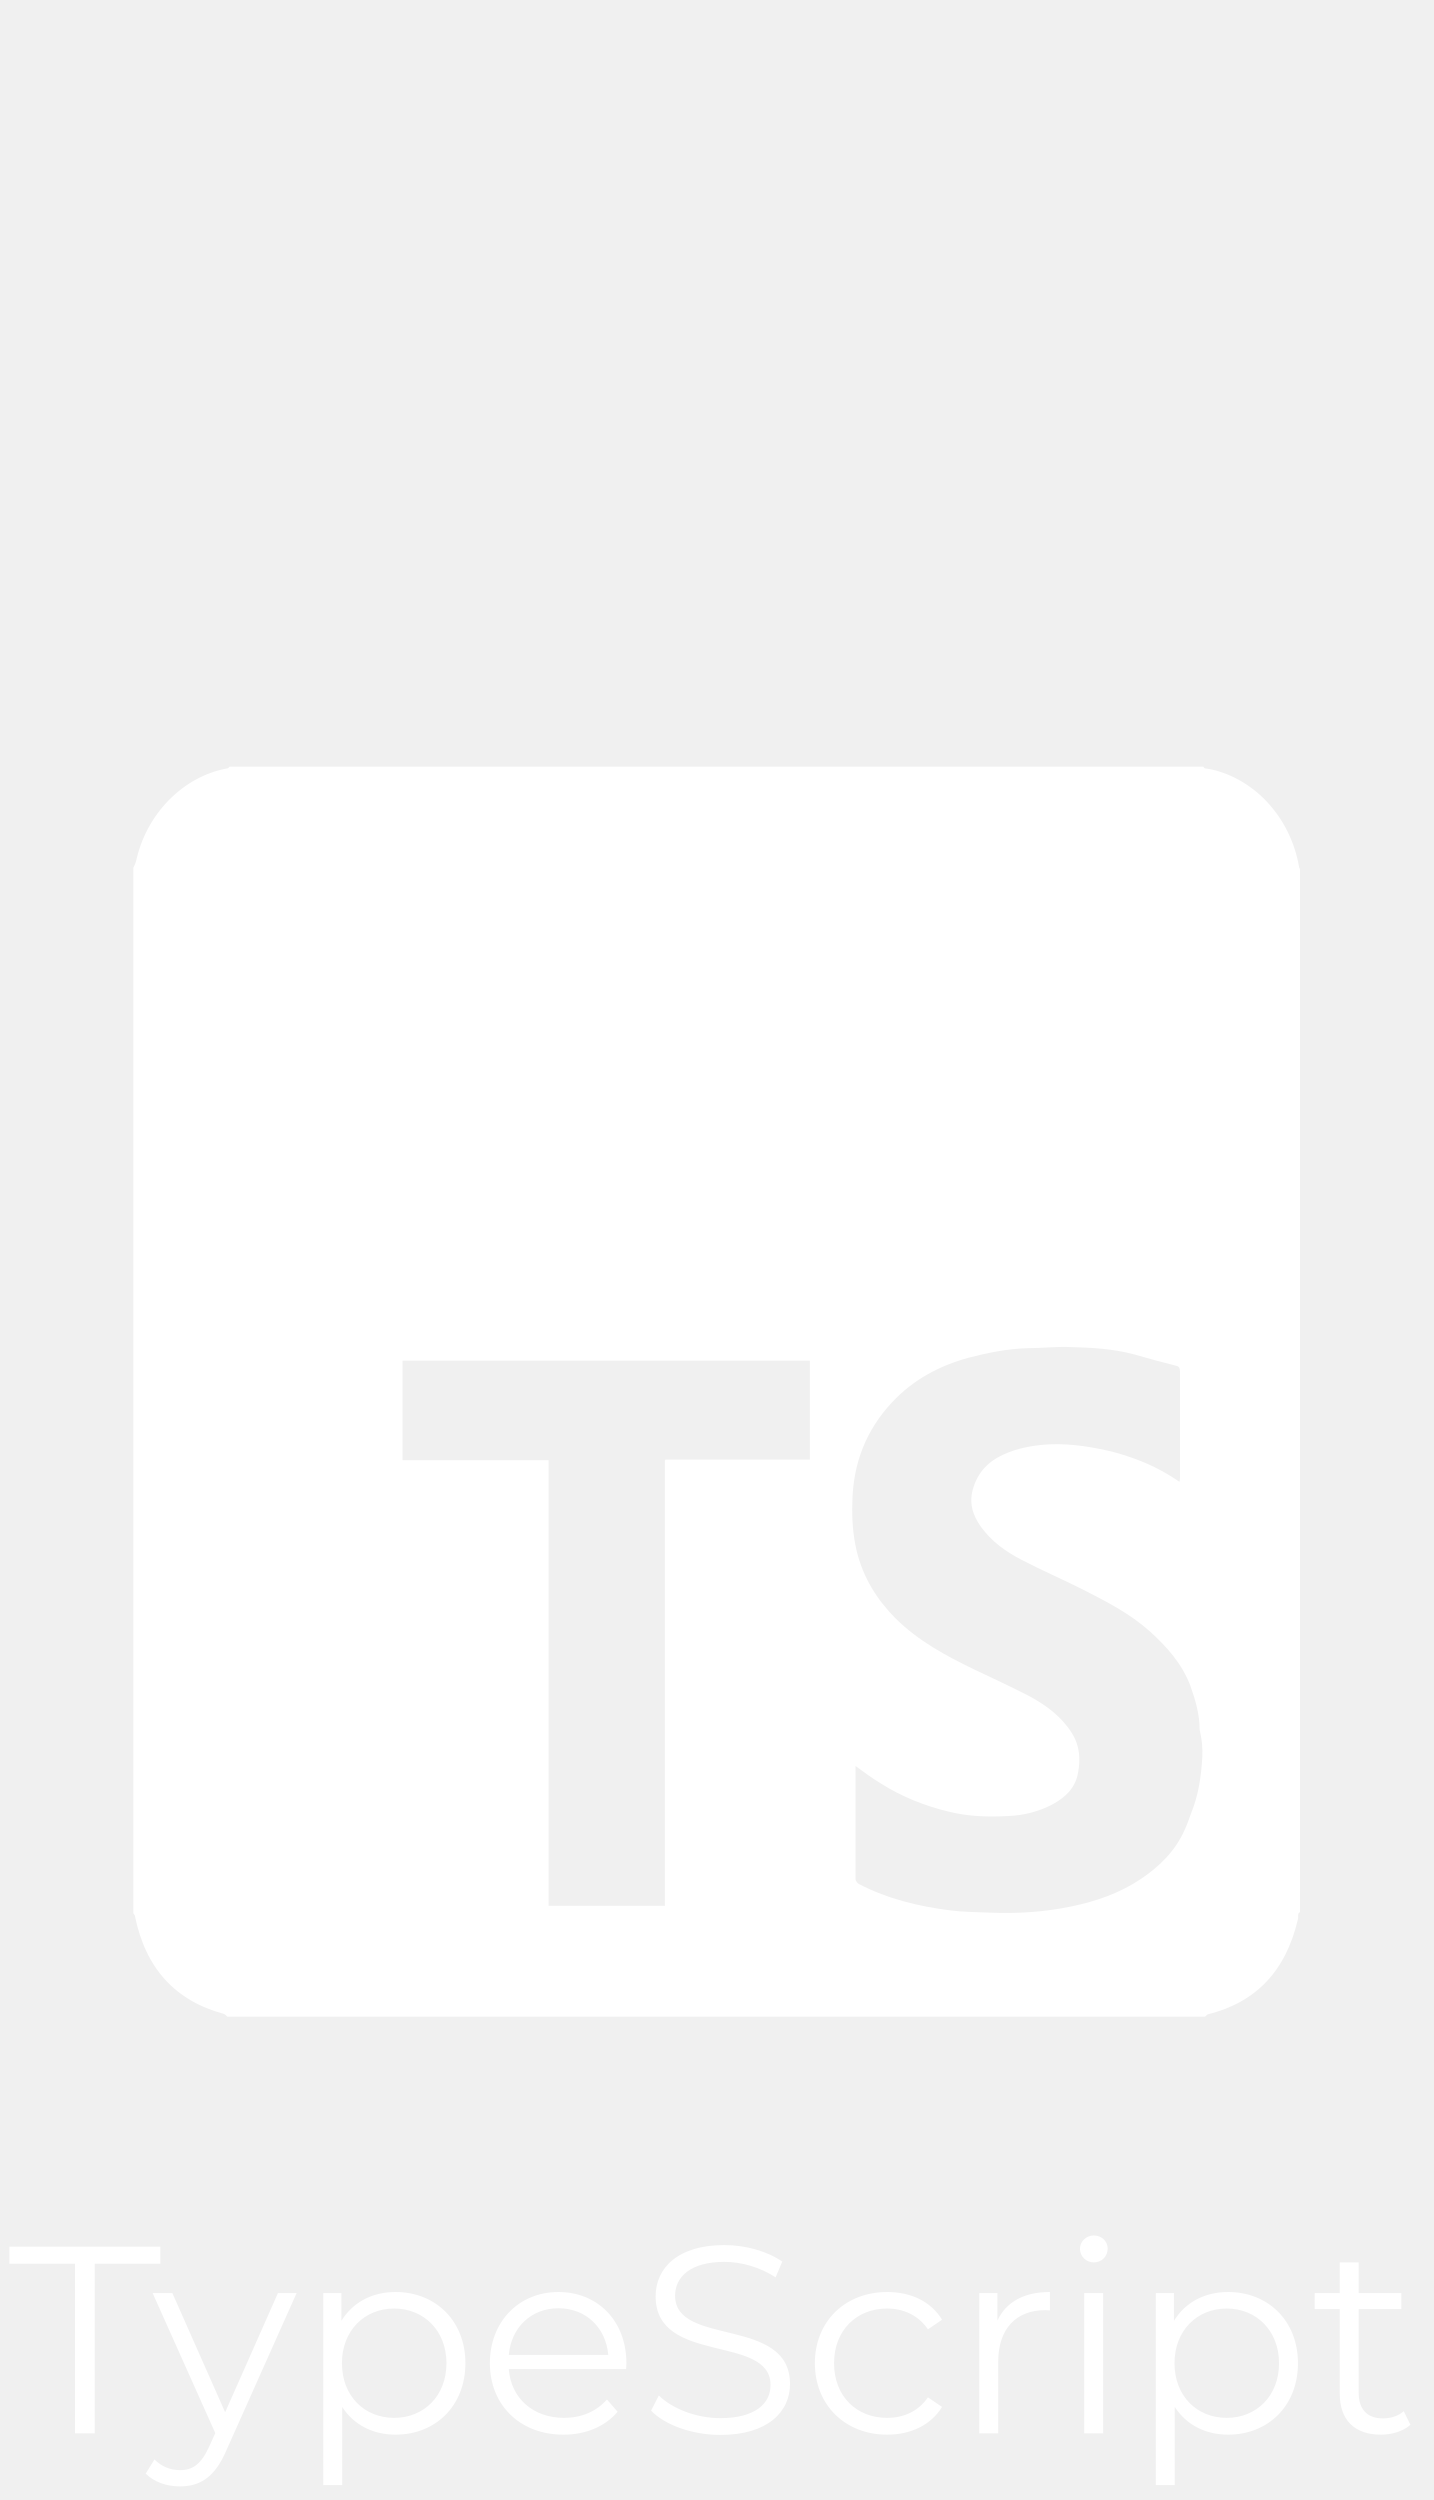
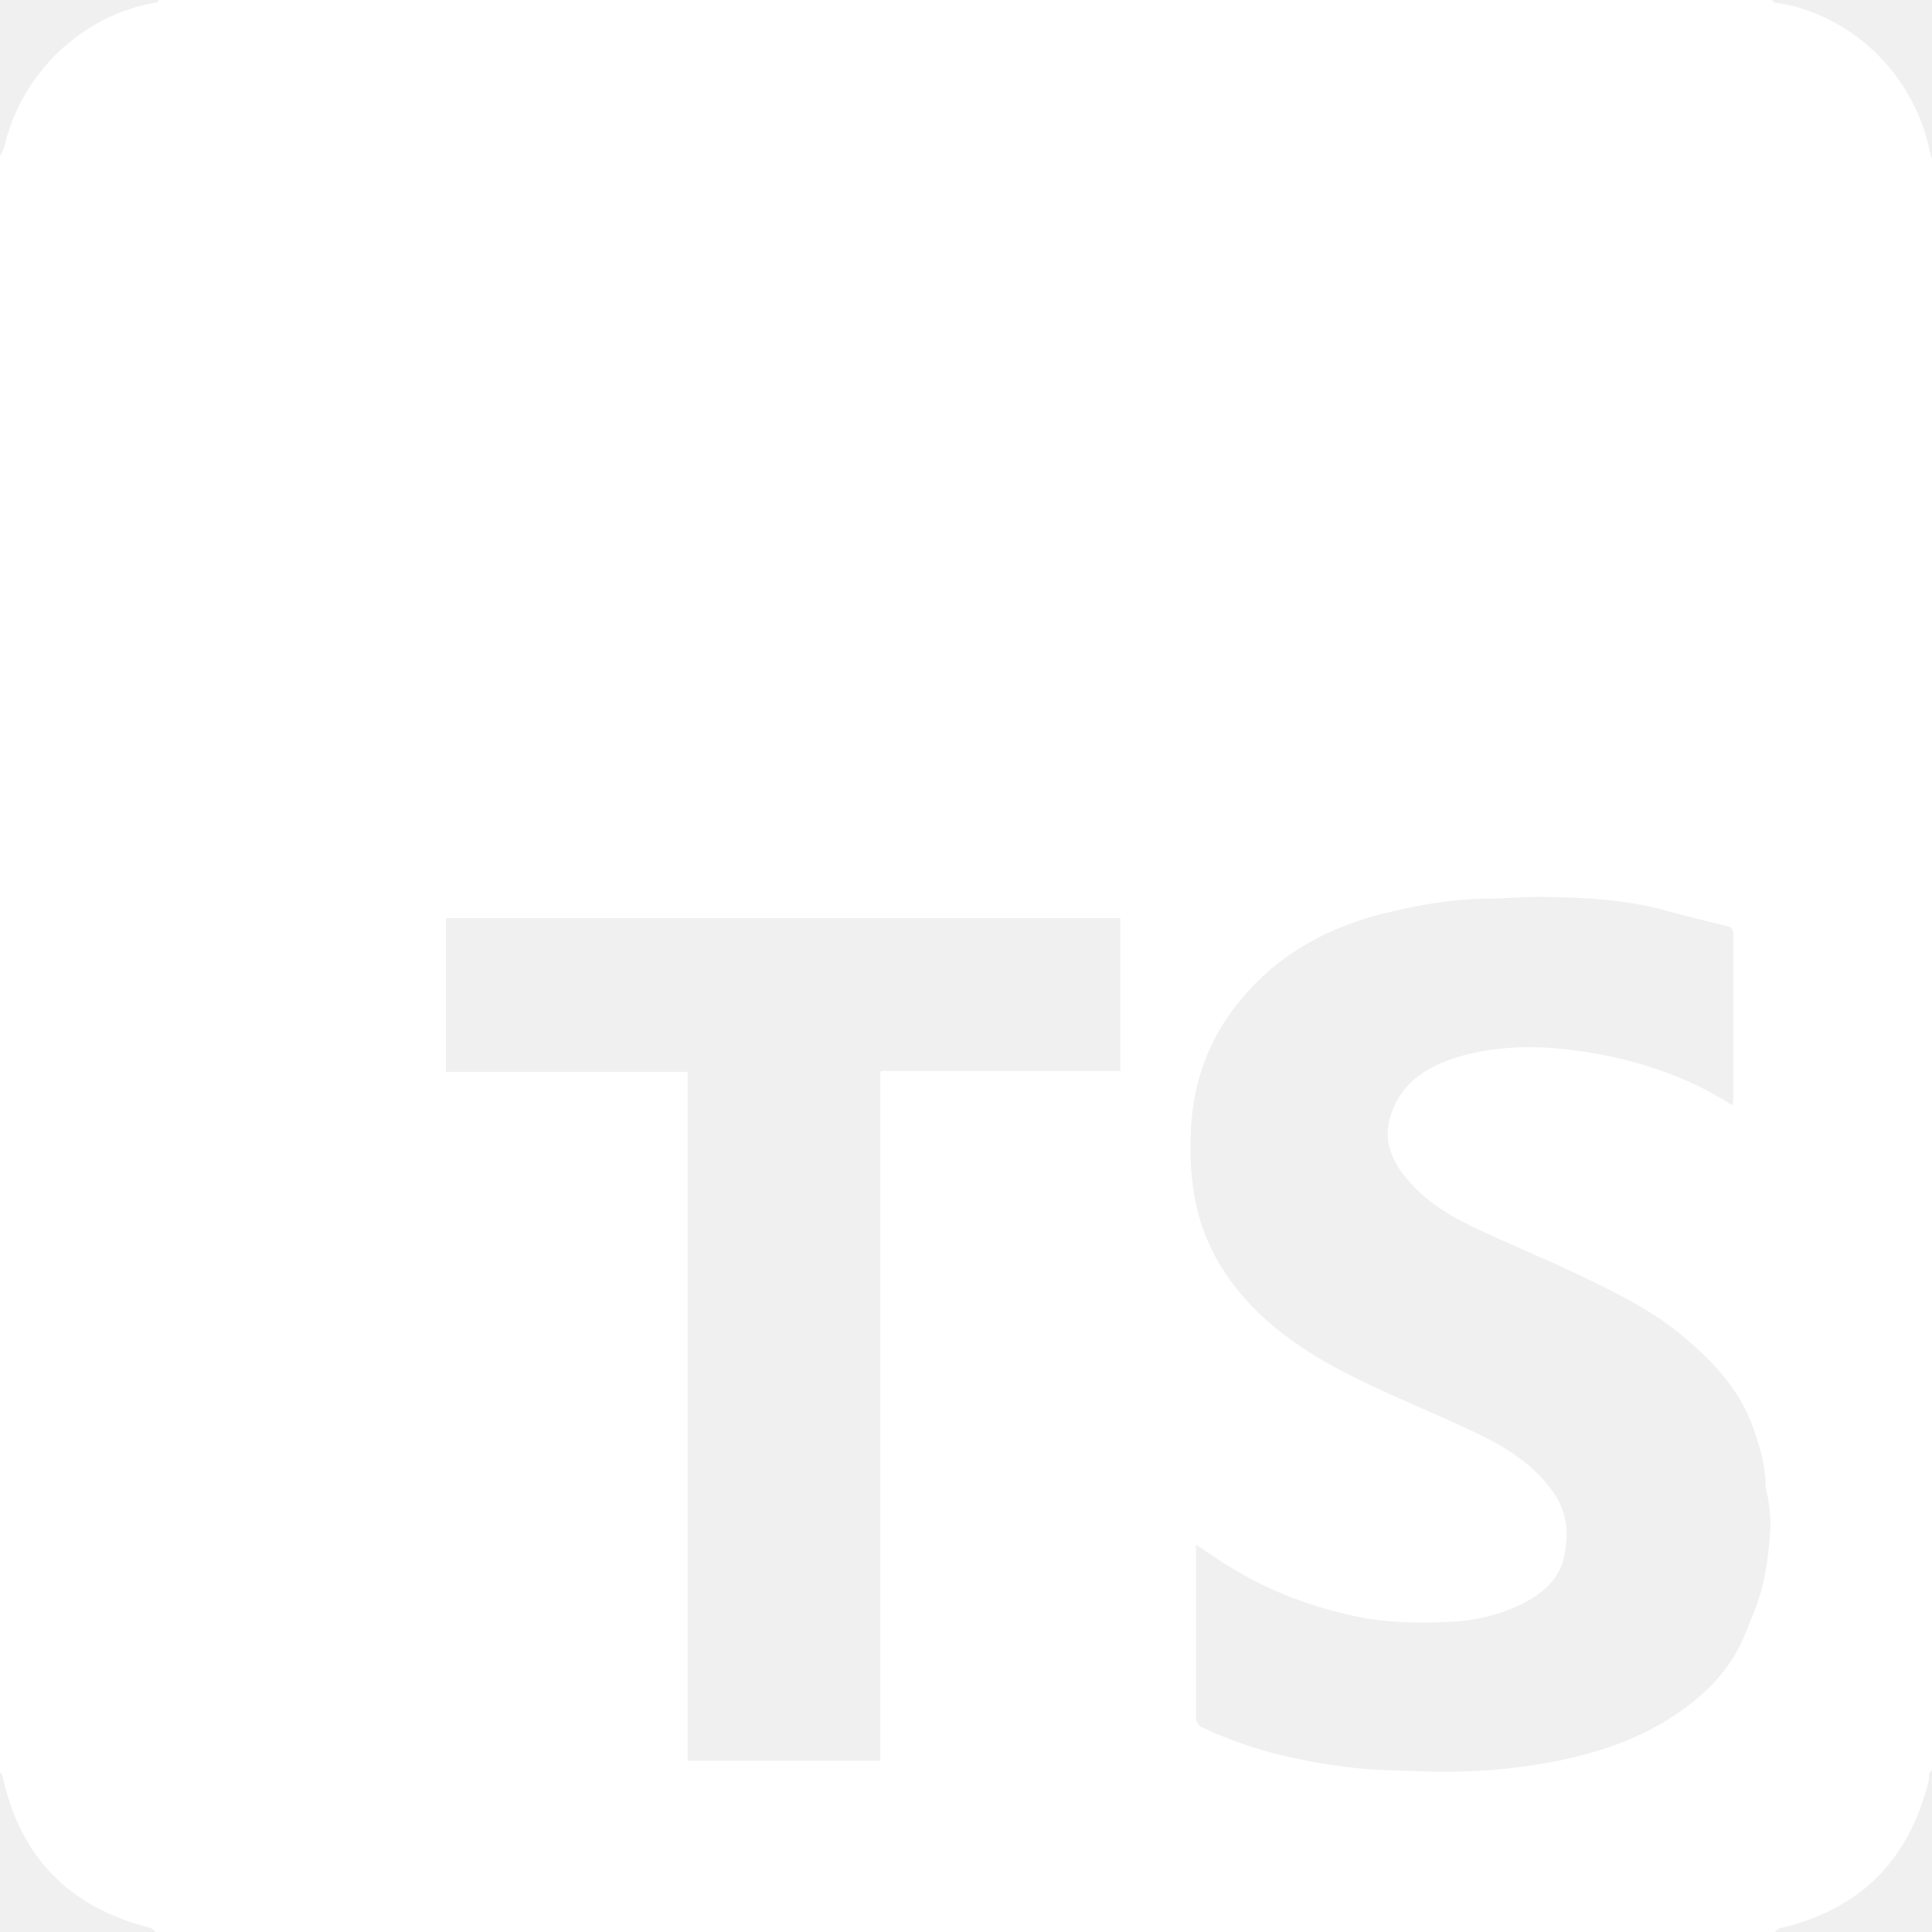
- <svg xmlns="http://www.w3.org/2000/svg" width="86" height="150" viewBox="0 0 86 150" fill="none">
-   <path d="M77.936 51.969C77.427 49.104 75.356 46.784 72.711 46.17C72.584 46.136 72.456 46.136 72.297 46.102C72.265 46.102 72.233 46.034 72.201 46H13.767C13.735 46.034 13.703 46.102 13.639 46.102C10.995 46.58 8.765 48.831 8.159 51.696C8.127 51.798 8.064 51.934 8 52.071V114.793C8.032 114.861 8.096 114.895 8.096 114.963C8.733 118.101 10.517 120.045 13.416 120.829C13.512 120.864 13.576 120.932 13.639 121H72.297C72.361 120.966 72.392 120.898 72.456 120.864C75.356 120.147 77.14 118.271 77.873 115.168C77.904 115.065 77.873 114.929 77.904 114.827C77.904 114.793 77.968 114.759 78 114.724V52.173C78 52.105 77.936 52.071 77.936 51.969ZM48.624 87.576H48.273C45.629 87.576 42.952 87.576 40.308 87.576C40.18 87.576 40.053 87.576 39.925 87.576C39.925 87.61 39.894 87.61 39.894 87.644C39.894 87.78 39.894 87.917 39.894 88.053V114.349H32.916V87.61H24.154V81.641H48.592V87.576H48.624ZM72.138 105.413C72.074 106.573 71.914 107.699 71.468 108.79C71.341 109.131 71.245 109.438 71.086 109.779C70.513 111.075 69.557 111.996 68.442 112.746C67.167 113.599 65.765 114.076 64.299 114.383C62.675 114.724 61.05 114.827 59.393 114.759C58.596 114.724 57.8 114.724 57.003 114.622C55.123 114.383 53.275 113.94 51.555 113.053C51.459 113.019 51.332 112.849 51.332 112.746C51.332 110.529 51.332 108.312 51.332 106.095C51.332 106.061 51.332 106.027 51.332 105.959C51.842 106.334 52.351 106.709 52.861 107.016C54.104 107.801 55.474 108.347 56.876 108.688C58.087 108.995 59.297 109.029 60.508 108.96C61.432 108.926 62.356 108.688 63.184 108.244C63.917 107.835 64.522 107.289 64.682 106.368C64.841 105.55 64.777 104.731 64.331 104.015C63.694 102.992 62.802 102.344 61.814 101.798C60.699 101.218 59.584 100.707 58.437 100.161C56.748 99.342 55.092 98.456 53.721 97.091C52.606 95.966 51.778 94.636 51.395 93.033C51.172 92.078 51.109 91.123 51.141 90.168C51.172 87.814 51.969 85.802 53.53 84.131C54.805 82.767 56.366 81.948 58.087 81.471C59.265 81.164 60.444 80.925 61.655 80.891C62.515 80.891 63.376 80.788 64.204 80.823C65.51 80.857 66.785 80.925 68.059 81.266C68.888 81.505 69.748 81.743 70.576 81.948C70.736 81.982 70.799 82.085 70.799 82.289C70.799 84.404 70.799 86.552 70.799 88.667C70.799 88.735 70.799 88.803 70.767 88.906C70.513 88.735 70.29 88.599 70.067 88.463C69.047 87.849 67.964 87.439 66.848 87.132C65.606 86.825 64.363 86.621 63.089 86.655C62.228 86.689 61.336 86.825 60.54 87.132C59.552 87.507 58.756 88.121 58.405 89.247C58.118 90.134 58.341 90.884 58.851 91.6C59.488 92.487 60.349 93.101 61.273 93.578C62.515 94.227 63.79 94.772 65.001 95.386C66.402 96.102 67.804 96.819 68.983 97.876C70.003 98.797 70.927 99.82 71.436 101.184C71.723 102.003 71.978 102.855 71.978 103.776C72.106 104.322 72.169 104.868 72.138 105.413Z" fill="white" />
-   <path d="M4.5 146V135.824H0.564V134.8H9.62V135.824H5.684V146H4.5ZM16.677 137.584H17.797L13.589 147.008C12.885 148.656 11.989 149.184 10.789 149.184C10.005 149.184 9.253 148.928 8.741 148.416L9.269 147.568C9.685 147.984 10.197 148.208 10.805 148.208C11.557 148.208 12.069 147.856 12.549 146.8L12.917 145.984L9.157 137.584H10.341L13.509 144.736L16.677 137.584ZM23.733 137.52C26.133 137.52 27.924 139.248 27.924 141.792C27.924 144.352 26.133 146.08 23.733 146.08C22.389 146.08 21.236 145.504 20.532 144.416V149.104H19.396V137.584H20.485V139.248C21.172 138.128 22.34 137.52 23.733 137.52ZM23.652 145.072C25.428 145.072 26.788 143.76 26.788 141.792C26.788 139.84 25.428 138.512 23.652 138.512C21.86 138.512 20.517 139.84 20.517 141.792C20.517 143.76 21.86 145.072 23.652 145.072ZM37.584 141.792C37.584 141.888 37.568 142.016 37.568 142.144H30.528C30.656 143.904 32 145.072 33.84 145.072C34.864 145.072 35.776 144.704 36.416 143.968L37.056 144.704C36.304 145.6 35.136 146.08 33.808 146.08C31.184 146.08 29.392 144.288 29.392 141.792C29.392 139.296 31.136 137.52 33.504 137.52C35.872 137.52 37.584 139.264 37.584 141.792ZM33.504 138.496C31.872 138.496 30.672 139.648 30.528 141.296H36.496C36.352 139.648 35.152 138.496 33.504 138.496ZM43.224 146.096C41.544 146.096 39.897 145.504 39.065 144.64L39.529 143.728C40.328 144.512 41.752 145.088 43.224 145.088C45.321 145.088 46.233 144.208 46.233 143.104C46.233 140.032 39.337 141.92 39.337 137.776C39.337 136.128 40.617 134.704 43.465 134.704C44.728 134.704 46.041 135.072 46.937 135.696L46.536 136.64C45.577 136.016 44.456 135.712 43.465 135.712C41.416 135.712 40.505 136.624 40.505 137.744C40.505 140.816 47.401 138.96 47.401 143.04C47.401 144.688 46.089 146.096 43.224 146.096ZM53.228 146.08C50.716 146.08 48.892 144.304 48.892 141.792C48.892 139.28 50.716 137.52 53.228 137.52C54.652 137.52 55.852 138.08 56.524 139.184L55.676 139.76C55.1 138.912 54.204 138.512 53.228 138.512C51.388 138.512 50.044 139.824 50.044 141.792C50.044 143.776 51.388 145.072 53.228 145.072C54.204 145.072 55.1 144.688 55.676 143.84L56.524 144.416C55.852 145.504 54.652 146.08 53.228 146.08ZM59.844 139.232C60.372 138.112 61.444 137.52 62.996 137.52V138.624C62.9 138.624 62.804 138.608 62.724 138.608C60.964 138.608 59.892 139.728 59.892 141.712V146H58.756V137.584H59.844V139.232ZM65.629 135.744C65.165 135.744 64.797 135.376 64.797 134.928C64.797 134.496 65.165 134.128 65.629 134.128C66.093 134.128 66.461 134.48 66.461 134.912C66.461 135.376 66.109 135.744 65.629 135.744ZM65.053 146V137.584H66.189V146H65.053ZM73.686 137.52C76.086 137.52 77.878 139.248 77.878 141.792C77.878 144.352 76.086 146.08 73.686 146.08C72.342 146.08 71.19 145.504 70.486 144.416V149.104H69.35V137.584H70.438V139.248C71.126 138.128 72.294 137.52 73.686 137.52ZM73.606 145.072C75.382 145.072 76.742 143.76 76.742 141.792C76.742 139.84 75.382 138.512 73.606 138.512C71.814 138.512 70.47 139.84 70.47 141.792C70.47 143.76 71.814 145.072 73.606 145.072ZM84.225 144.672L84.625 145.488C84.177 145.888 83.505 146.08 82.849 146.08C81.265 146.08 80.385 145.184 80.385 143.632V138.544H78.881V137.584H80.385V135.744H81.521V137.584H84.081V138.544H81.521V143.568C81.521 144.56 82.033 145.104 82.977 145.104C83.441 145.104 83.905 144.96 84.225 144.672Z" fill="white" />
+ <svg xmlns="http://www.w3.org/2000/svg" width="75" height="75" viewBox="0 0 75 75" fill="none">
+   <path d="M74.932 5.969C74.385 3.104 72.167 0.784 69.333 0.171C69.197 0.136 69.06 0.136 68.889 0.102C68.855 0.102 68.821 0.034 68.787 0H6.179C6.145 0.034 6.111 0.102 6.042 0.102C3.209 0.58 0.819 2.831 0.171 5.696C0.137 5.798 0.068 5.935 0 6.071V68.793C0.034 68.861 0.102 68.895 0.102 68.963C0.785 72.101 2.697 74.045 5.803 74.829C5.906 74.864 5.974 74.932 6.042 75H68.889C68.958 74.966 68.992 74.898 69.06 74.864C72.167 74.147 74.078 72.272 74.863 69.168C74.898 69.066 74.863 68.929 74.898 68.827C74.898 68.793 74.966 68.758 75 68.724V6.173C75 6.105 74.932 6.071 74.932 5.969ZM43.525 41.576H43.15C40.316 41.576 37.449 41.576 34.615 41.576C34.479 41.576 34.342 41.576 34.206 41.576C34.206 41.61 34.172 41.61 34.172 41.644C34.172 41.78 34.172 41.917 34.172 42.053V68.349H26.695V41.61H17.308V35.641H43.491V41.576H43.525ZM68.719 59.413C68.65 60.573 68.48 61.699 68.002 62.79C67.865 63.131 67.763 63.438 67.592 63.779C66.978 65.075 65.954 65.996 64.759 66.746C63.393 67.599 61.891 68.076 60.321 68.383C58.58 68.724 56.839 68.827 55.064 68.758C54.21 68.724 53.357 68.724 52.503 68.622C50.489 68.383 48.509 67.94 46.666 67.053C46.563 67.019 46.427 66.849 46.427 66.746C46.427 64.529 46.427 62.312 46.427 60.096C46.427 60.061 46.427 60.027 46.427 59.959C46.973 60.334 47.519 60.709 48.066 61.016C49.397 61.801 50.865 62.346 52.367 62.688C53.664 62.995 54.961 63.029 56.258 62.96C57.248 62.926 58.239 62.688 59.126 62.244C59.911 61.835 60.56 61.289 60.73 60.368C60.901 59.55 60.833 58.731 60.355 58.015C59.672 56.992 58.716 56.344 57.658 55.798C56.463 55.218 55.269 54.707 54.04 54.161C52.23 53.342 50.455 52.456 48.987 51.091C47.792 49.966 46.905 48.636 46.495 47.033C46.256 46.078 46.188 45.123 46.222 44.168C46.256 41.815 47.11 39.802 48.782 38.131C50.148 36.767 51.821 35.948 53.664 35.471C54.927 35.164 56.19 34.925 57.487 34.891C58.409 34.891 59.331 34.788 60.218 34.823C61.618 34.857 62.984 34.925 64.349 35.266C65.237 35.505 66.158 35.743 67.046 35.948C67.217 35.982 67.285 36.085 67.285 36.289C67.285 38.404 67.285 40.553 67.285 42.667C67.285 42.735 67.285 42.803 67.251 42.906C66.978 42.735 66.739 42.599 66.5 42.462C65.407 41.849 64.247 41.439 63.052 41.132C61.721 40.825 60.389 40.621 59.024 40.655C58.102 40.689 57.146 40.825 56.293 41.132C55.234 41.508 54.381 42.121 54.005 43.247C53.698 44.134 53.937 44.884 54.483 45.6C55.166 46.487 56.088 47.101 57.078 47.578C58.409 48.227 59.775 48.772 61.072 49.386C62.574 50.102 64.076 50.819 65.339 51.876C66.431 52.797 67.421 53.82 67.968 55.184C68.275 56.003 68.548 56.855 68.548 57.776C68.685 58.322 68.753 58.868 68.719 59.413Z" fill="white" />
</svg>
